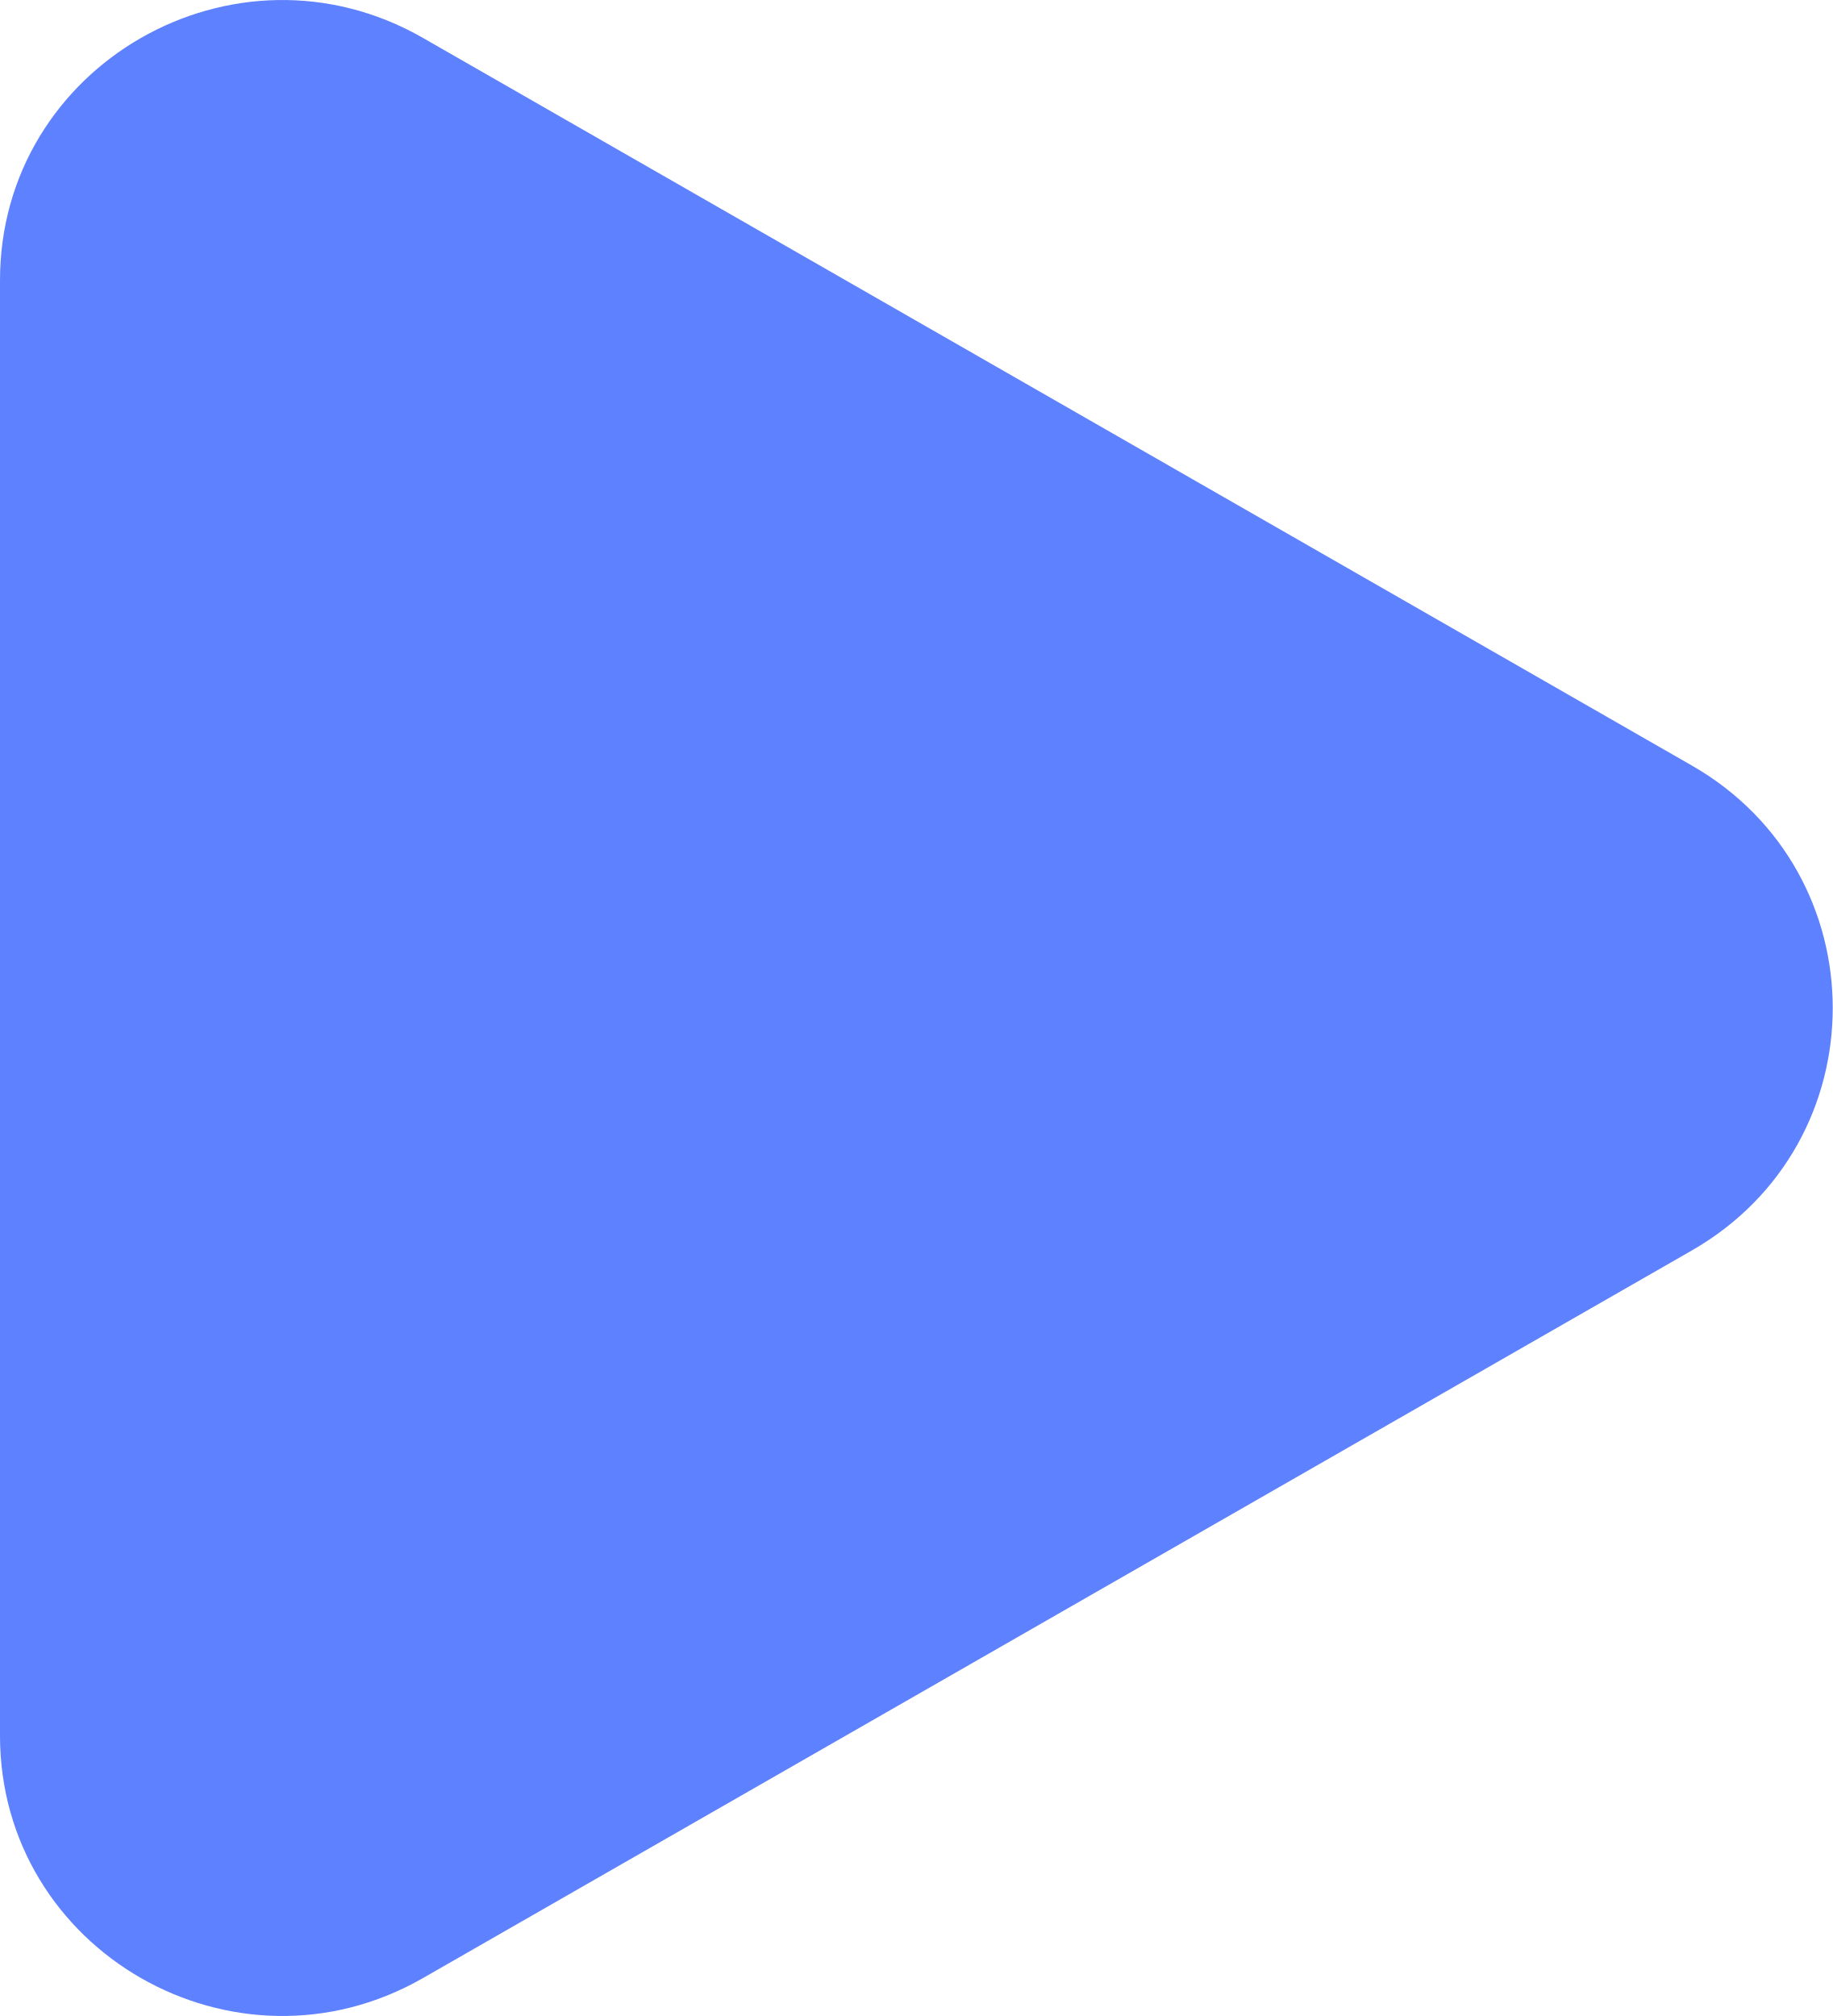
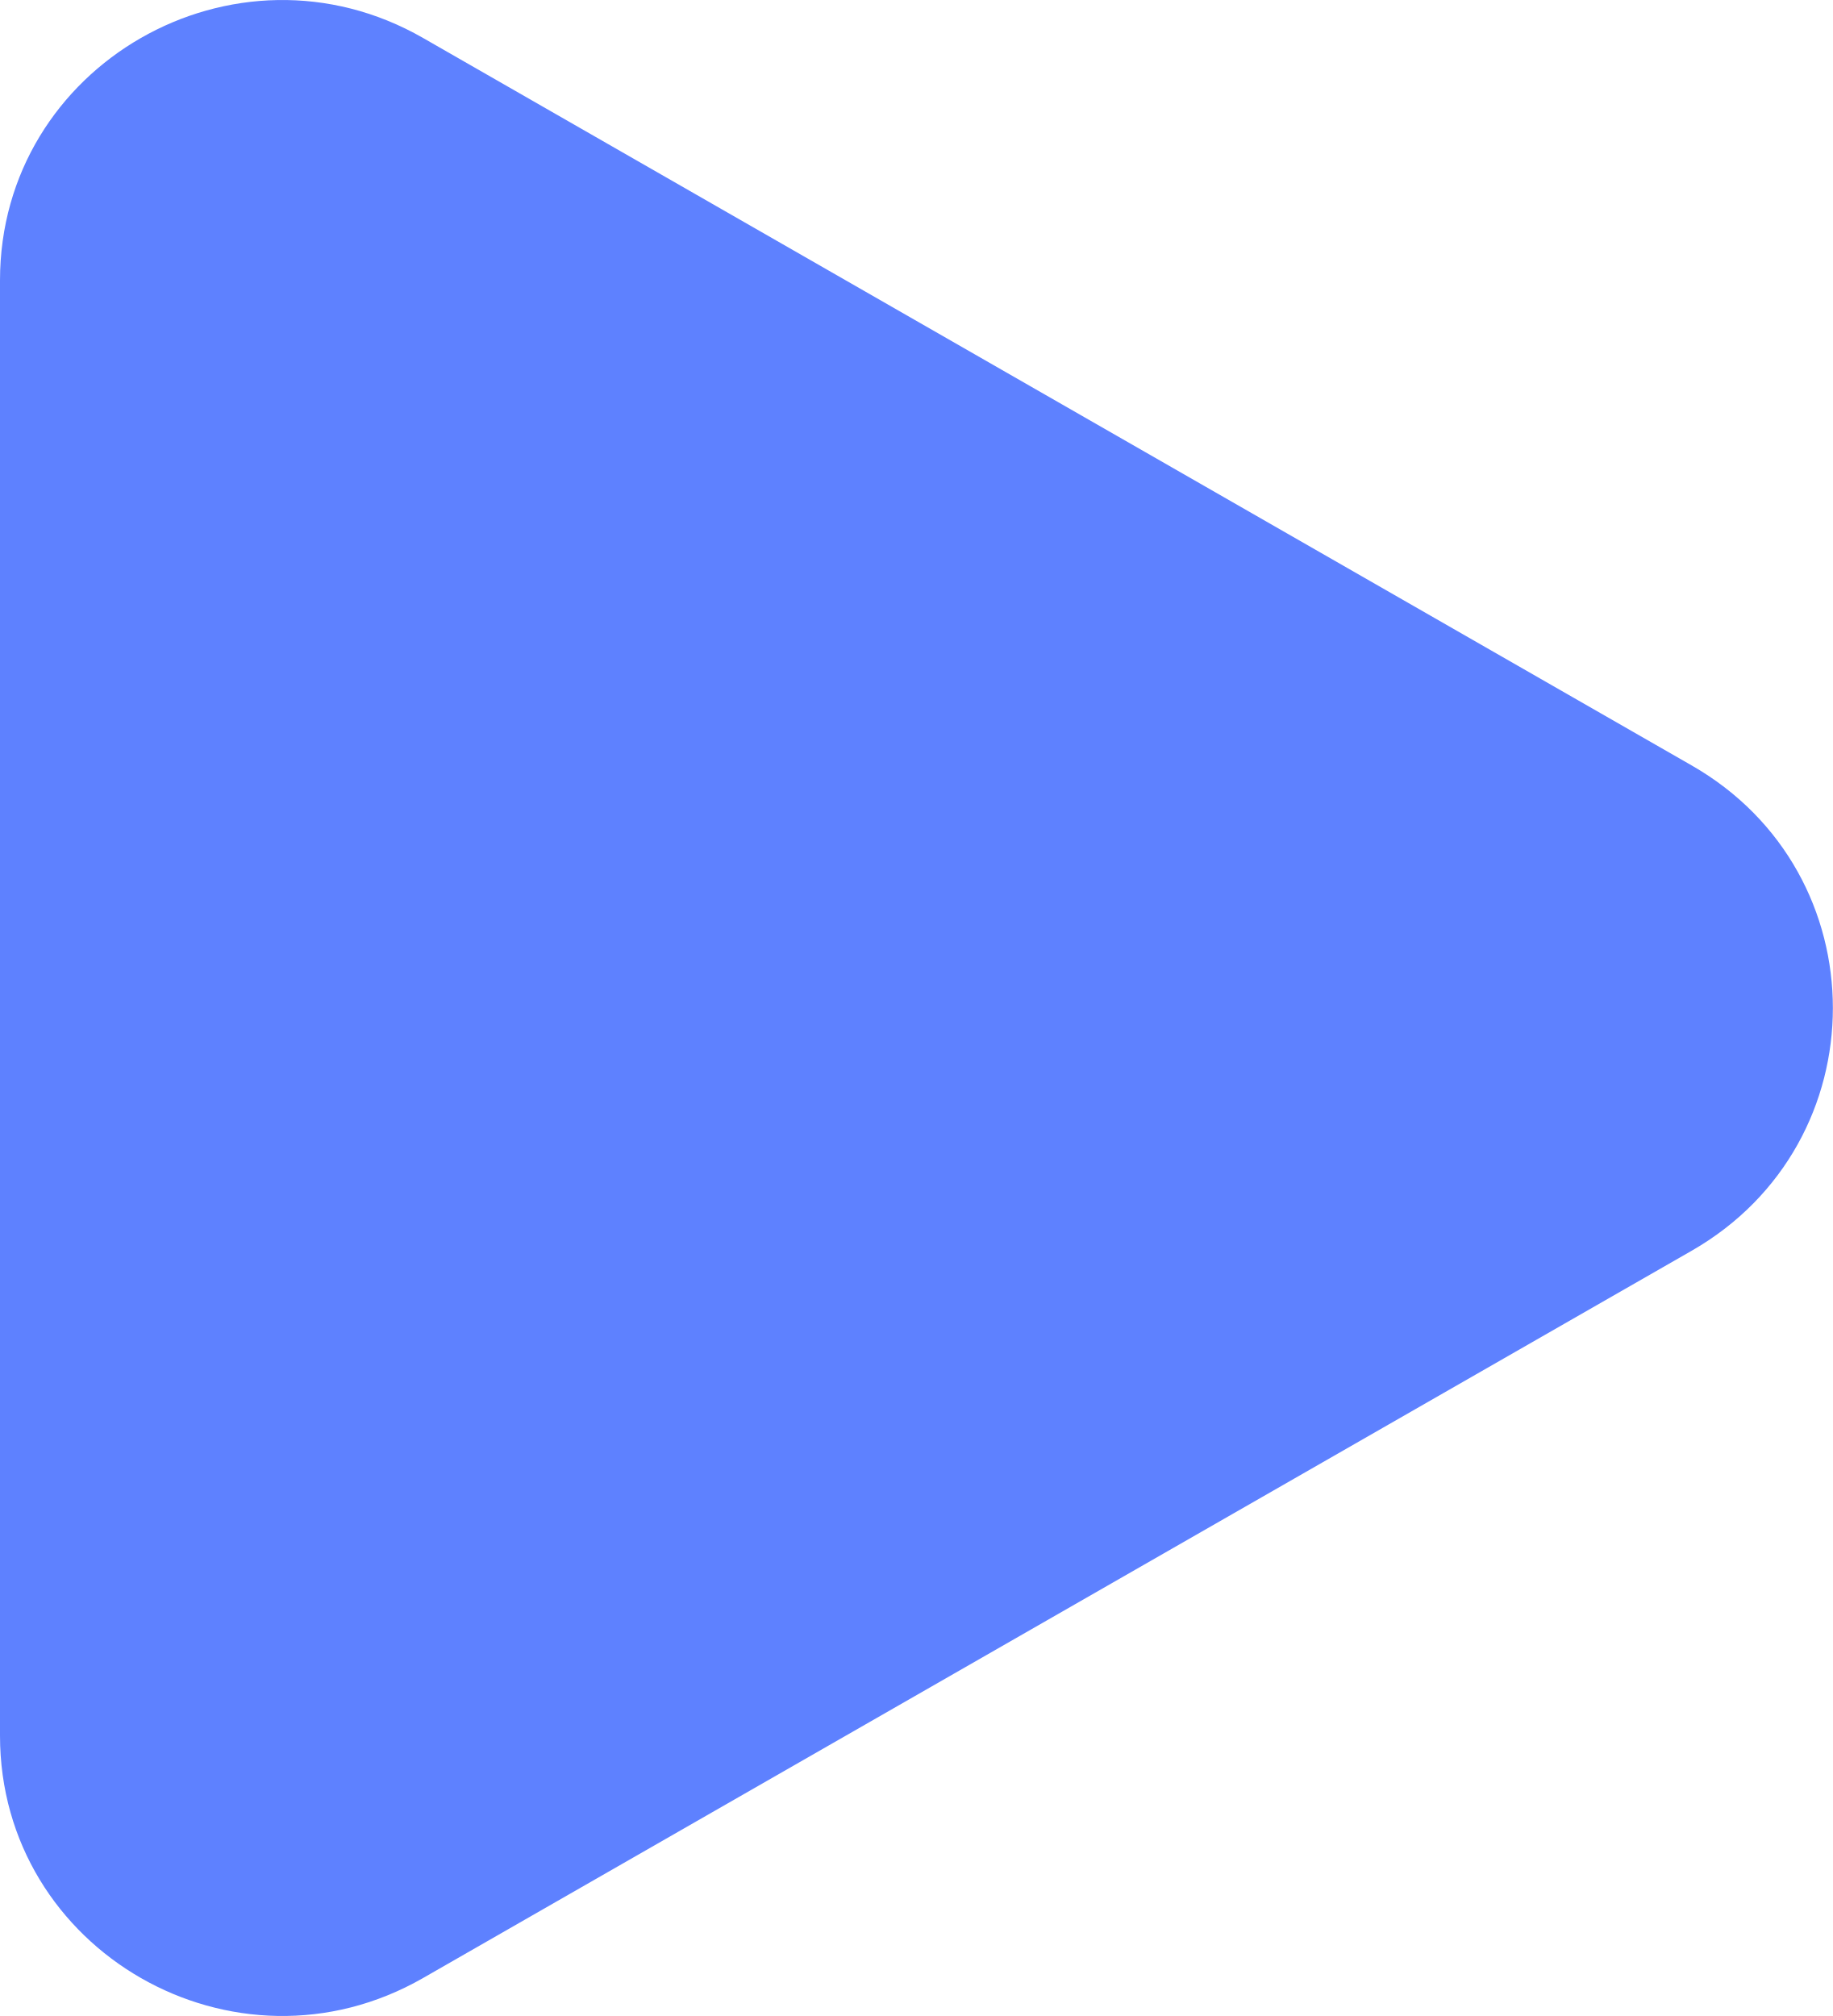
- <svg xmlns="http://www.w3.org/2000/svg" width="10" height="11" viewBox="0 0 10 11" fill="none">
-   <path d="M9.231 4.177C10.256 4.765 10.256 6.235 9.231 6.823L2.308 10.793C1.282 11.381 0 10.646 0 9.47V1.53C0 0.354 1.282 -0.381 2.308 0.207L9.231 4.177Z" fill="#5E81FF" />
+ <svg xmlns="http://www.w3.org/2000/svg" width="10" height="11" fill="none">
+   <path d="M9.231 4.177c1.026.588 1.026 2.058 0 2.647L2.308 10.793C1.282 11.381 0 10.646 0 9.47V1.53C0 .354 1.282-.381 2.308.207L9.231 4.177z" fill="#5E81FF" />
</svg>
